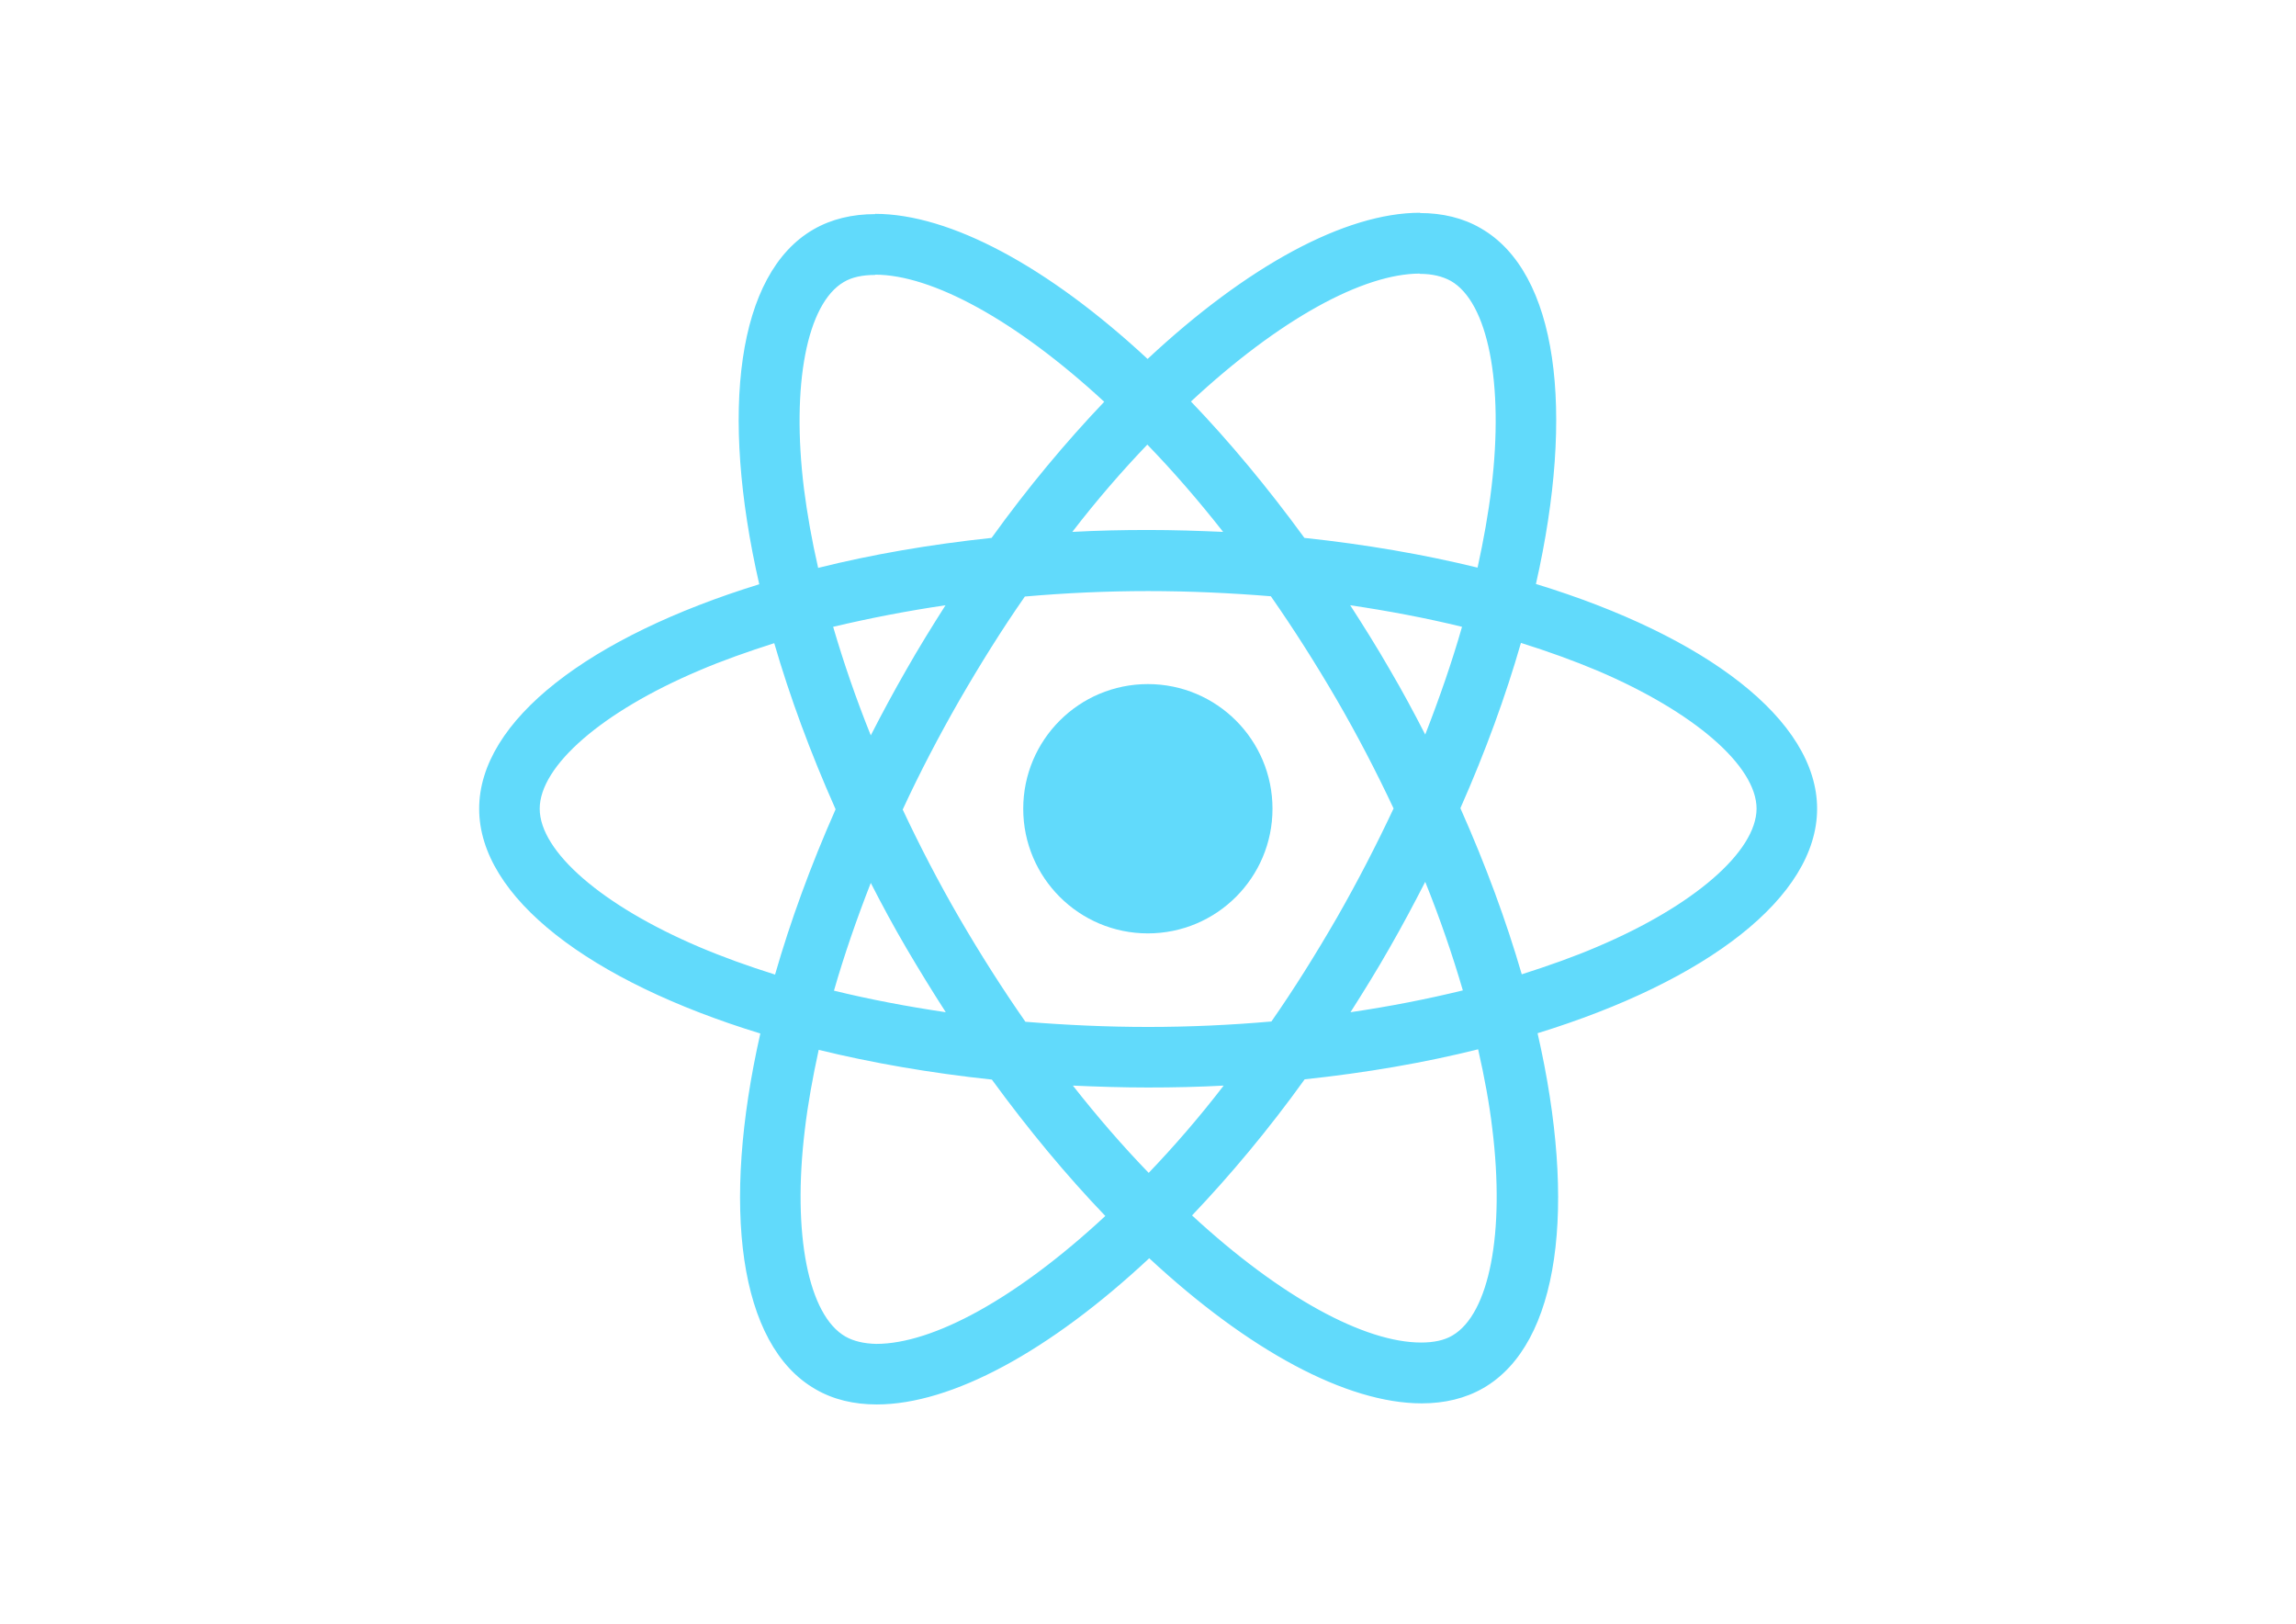
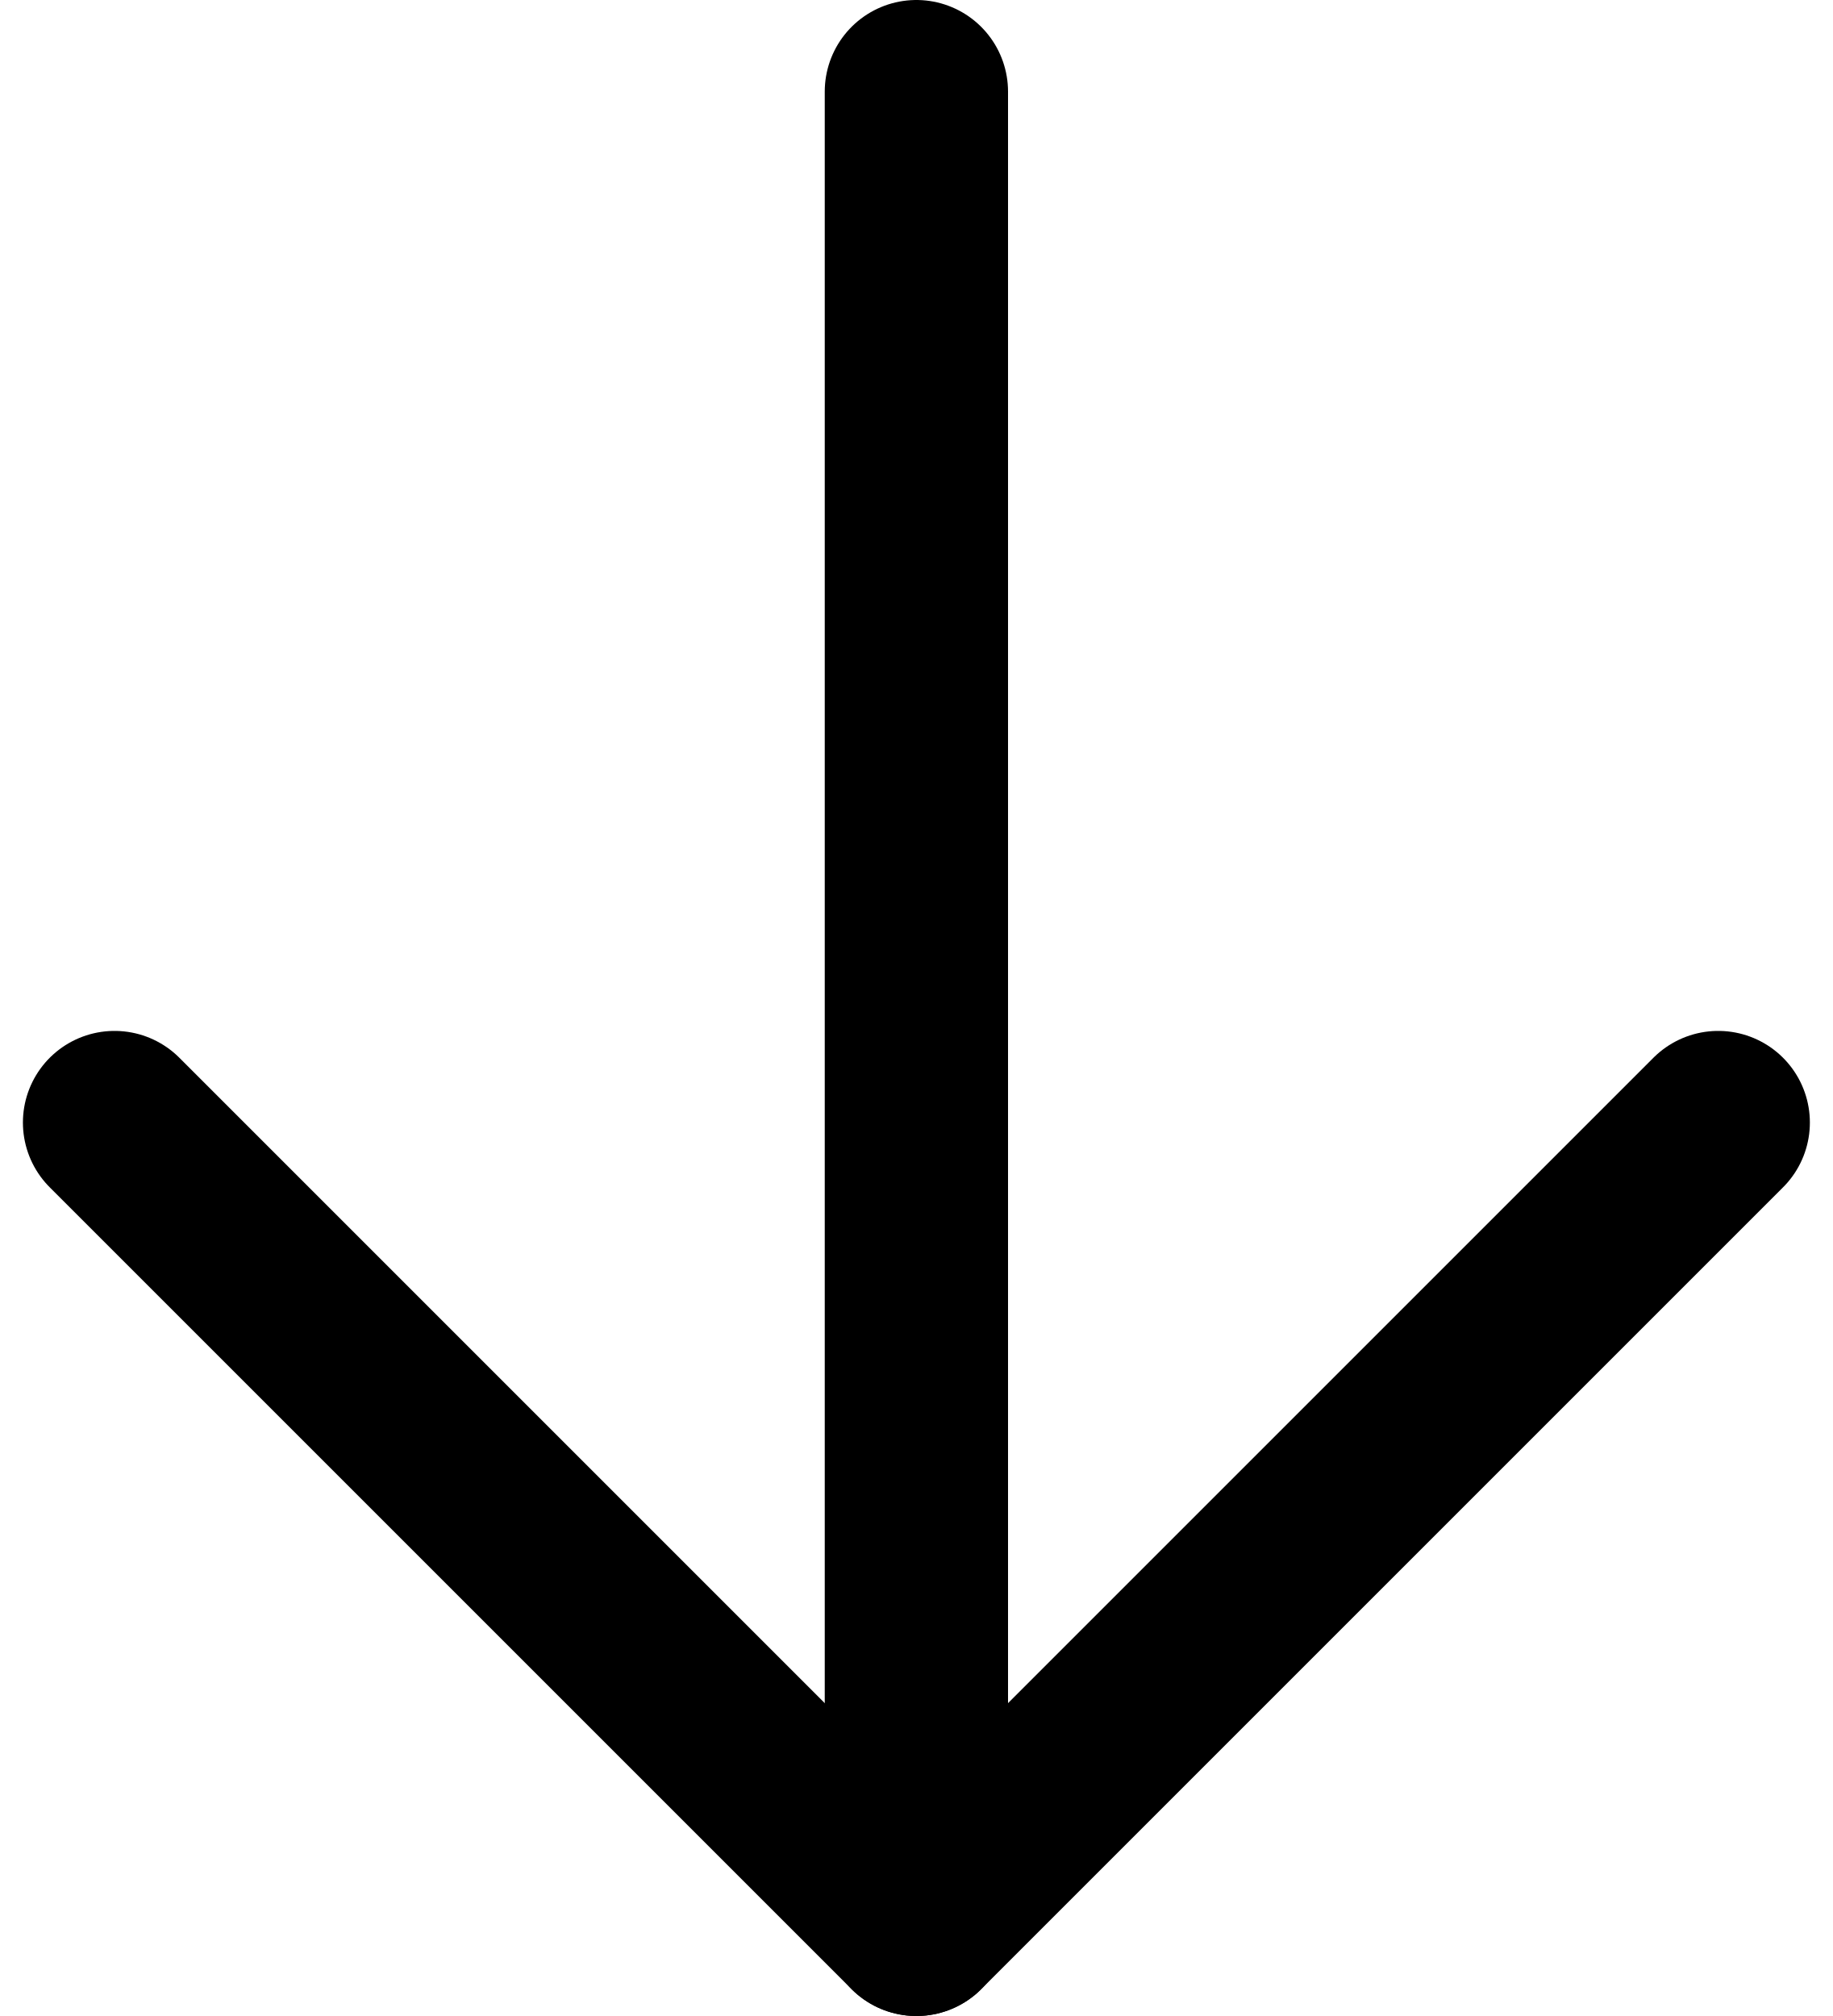
- <svg xmlns="http://www.w3.org/2000/svg" viewBox="0 0 841.9 595.3">
-   <g fill="#61DAFB">
-     <path d="M666.3 296.5c0-32.5-40.7-63.3-103.1-82.4 14.4-63.6 8-114.2-20.2-130.4-6.5-3.8-14.1-5.6-22.4-5.6v22.3c4.6 0 8.3.9 11.4 2.6 13.6 7.8 19.5 37.5 14.9 75.7-1.1 9.4-2.9 19.3-5.1 29.4-19.6-4.8-41-8.5-63.5-10.9-13.5-18.5-27.5-35.3-41.6-50 32.6-30.3 63.2-46.9 84-46.9V78c-27.5 0-63.5 19.6-99.9 53.6-36.4-33.8-72.4-53.2-99.9-53.2v22.3c20.7 0 51.4 16.5 84 46.6-14 14.7-28 31.4-41.3 49.9-22.6 2.4-44 6.1-63.6 11-2.3-10-4-19.7-5.2-29-4.7-38.2 1.1-67.9 14.6-75.8 3-1.8 6.9-2.6 11.5-2.6V78.5c-8.4 0-16 1.8-22.6 5.6-28.1 16.2-34.4 66.7-19.9 130.1-62.2 19.2-102.7 49.9-102.7 82.3 0 32.5 40.7 63.3 103.1 82.4-14.4 63.6-8 114.2 20.2 130.4 6.5 3.8 14.1 5.6 22.5 5.6 27.5 0 63.5-19.6 99.9-53.6 36.4 33.8 72.4 53.2 99.9 53.2 8.4 0 16-1.8 22.6-5.6 28.1-16.2 34.4-66.7 19.9-130.1 62-19.1 102.5-49.9 102.5-82.3zm-130.2-66.7c-3.7 12.9-8.3 26.2-13.5 39.5-4.1-8-8.4-16-13.1-24-4.6-8-9.5-15.8-14.4-23.4 14.2 2.1 27.9 4.7 41 7.9zm-45.8 106.5c-7.8 13.5-15.8 26.3-24.1 38.2-14.9 1.3-30 2-45.2 2-15.1 0-30.2-.7-45-1.9-8.3-11.9-16.4-24.6-24.2-38-7.6-13.1-14.5-26.4-20.8-39.8 6.2-13.4 13.2-26.8 20.7-39.9 7.8-13.5 15.8-26.3 24.1-38.2 14.9-1.3 30-2 45.2-2 15.1 0 30.2.7 45 1.9 8.3 11.9 16.4 24.6 24.2 38 7.6 13.1 14.5 26.4 20.8 39.8-6.3 13.4-13.2 26.8-20.7 39.9zm32.3-13c5.4 13.4 10 26.8 13.8 39.8-13.1 3.2-26.9 5.9-41.2 8 4.9-7.7 9.8-15.6 14.4-23.7 4.6-8 8.9-16.1 13-24.1zM421.2 430c-9.3-9.6-18.6-20.3-27.8-32 9 .4 18.2.7 27.5.7 9.4 0 18.7-.2 27.8-.7-9 11.7-18.3 22.4-27.5 32zm-74.4-58.9c-14.2-2.1-27.9-4.7-41-7.9 3.7-12.9 8.3-26.2 13.5-39.5 4.1 8 8.4 16 13.1 24 4.7 8 9.5 15.8 14.4 23.4zM420.7 163c9.3 9.6 18.6 20.3 27.8 32-9-.4-18.2-.7-27.5-.7-9.4 0-18.7.2-27.8.7 9-11.7 18.3-22.4 27.5-32zm-74 58.9c-4.9 7.7-9.8 15.6-14.4 23.7-4.6 8-8.9 16-13 24-5.4-13.4-10-26.8-13.8-39.8 13.1-3.1 26.9-5.8 41.2-7.9zm-90.5 125.2c-35.4-15.1-58.3-34.9-58.3-50.6 0-15.7 22.9-35.6 58.3-50.6 8.6-3.7 18-7 27.7-10.1 5.7 19.6 13.2 40 22.5 60.9-9.2 20.8-16.6 41.1-22.2 60.6-9.9-3.1-19.3-6.5-28-10.2zM310 490c-13.6-7.8-19.5-37.5-14.9-75.7 1.1-9.4 2.9-19.3 5.1-29.4 19.6 4.8 41 8.5 63.5 10.9 13.5 18.5 27.5 35.3 41.6 50-32.6 30.3-63.2 46.9-84 46.9-4.5-.1-8.3-1-11.3-2.7zm237.2-76.2c4.7 38.2-1.1 67.9-14.6 75.8-3 1.8-6.9 2.6-11.5 2.6-20.7 0-51.4-16.5-84-46.6 14-14.7 28-31.4 41.3-49.9 22.6-2.4 44-6.1 63.6-11 2.3 10.1 4.1 19.8 5.2 29.1zm38.5-66.7c-8.6 3.7-18 7-27.7 10.1-5.7-19.6-13.2-40-22.5-60.9 9.2-20.8 16.6-41.1 22.2-60.6 9.9 3.1 19.3 6.5 28.1 10.2 35.4 15.1 58.3 34.9 58.3 50.6-.1 15.7-23 35.6-58.4 50.6zM320.8 78.4z" />
-     <circle cx="420.9" cy="296.5" r="45.7" />
-     <path d="M520.5 78.1z" />
-   </g>
+ <svg xmlns="http://www.w3.org/2000/svg" width="20" height="22" viewBox="0 0 20 22" fill="none">
+   <path d="M10 21V1" stroke="black" stroke-width="2" stroke-linecap="round" stroke-linejoin="round" />
+   <path d="M1.25 12.25L10 21L18.75 12.25" stroke="black" stroke-width="2" stroke-linecap="round" stroke-linejoin="round" />
</svg>
